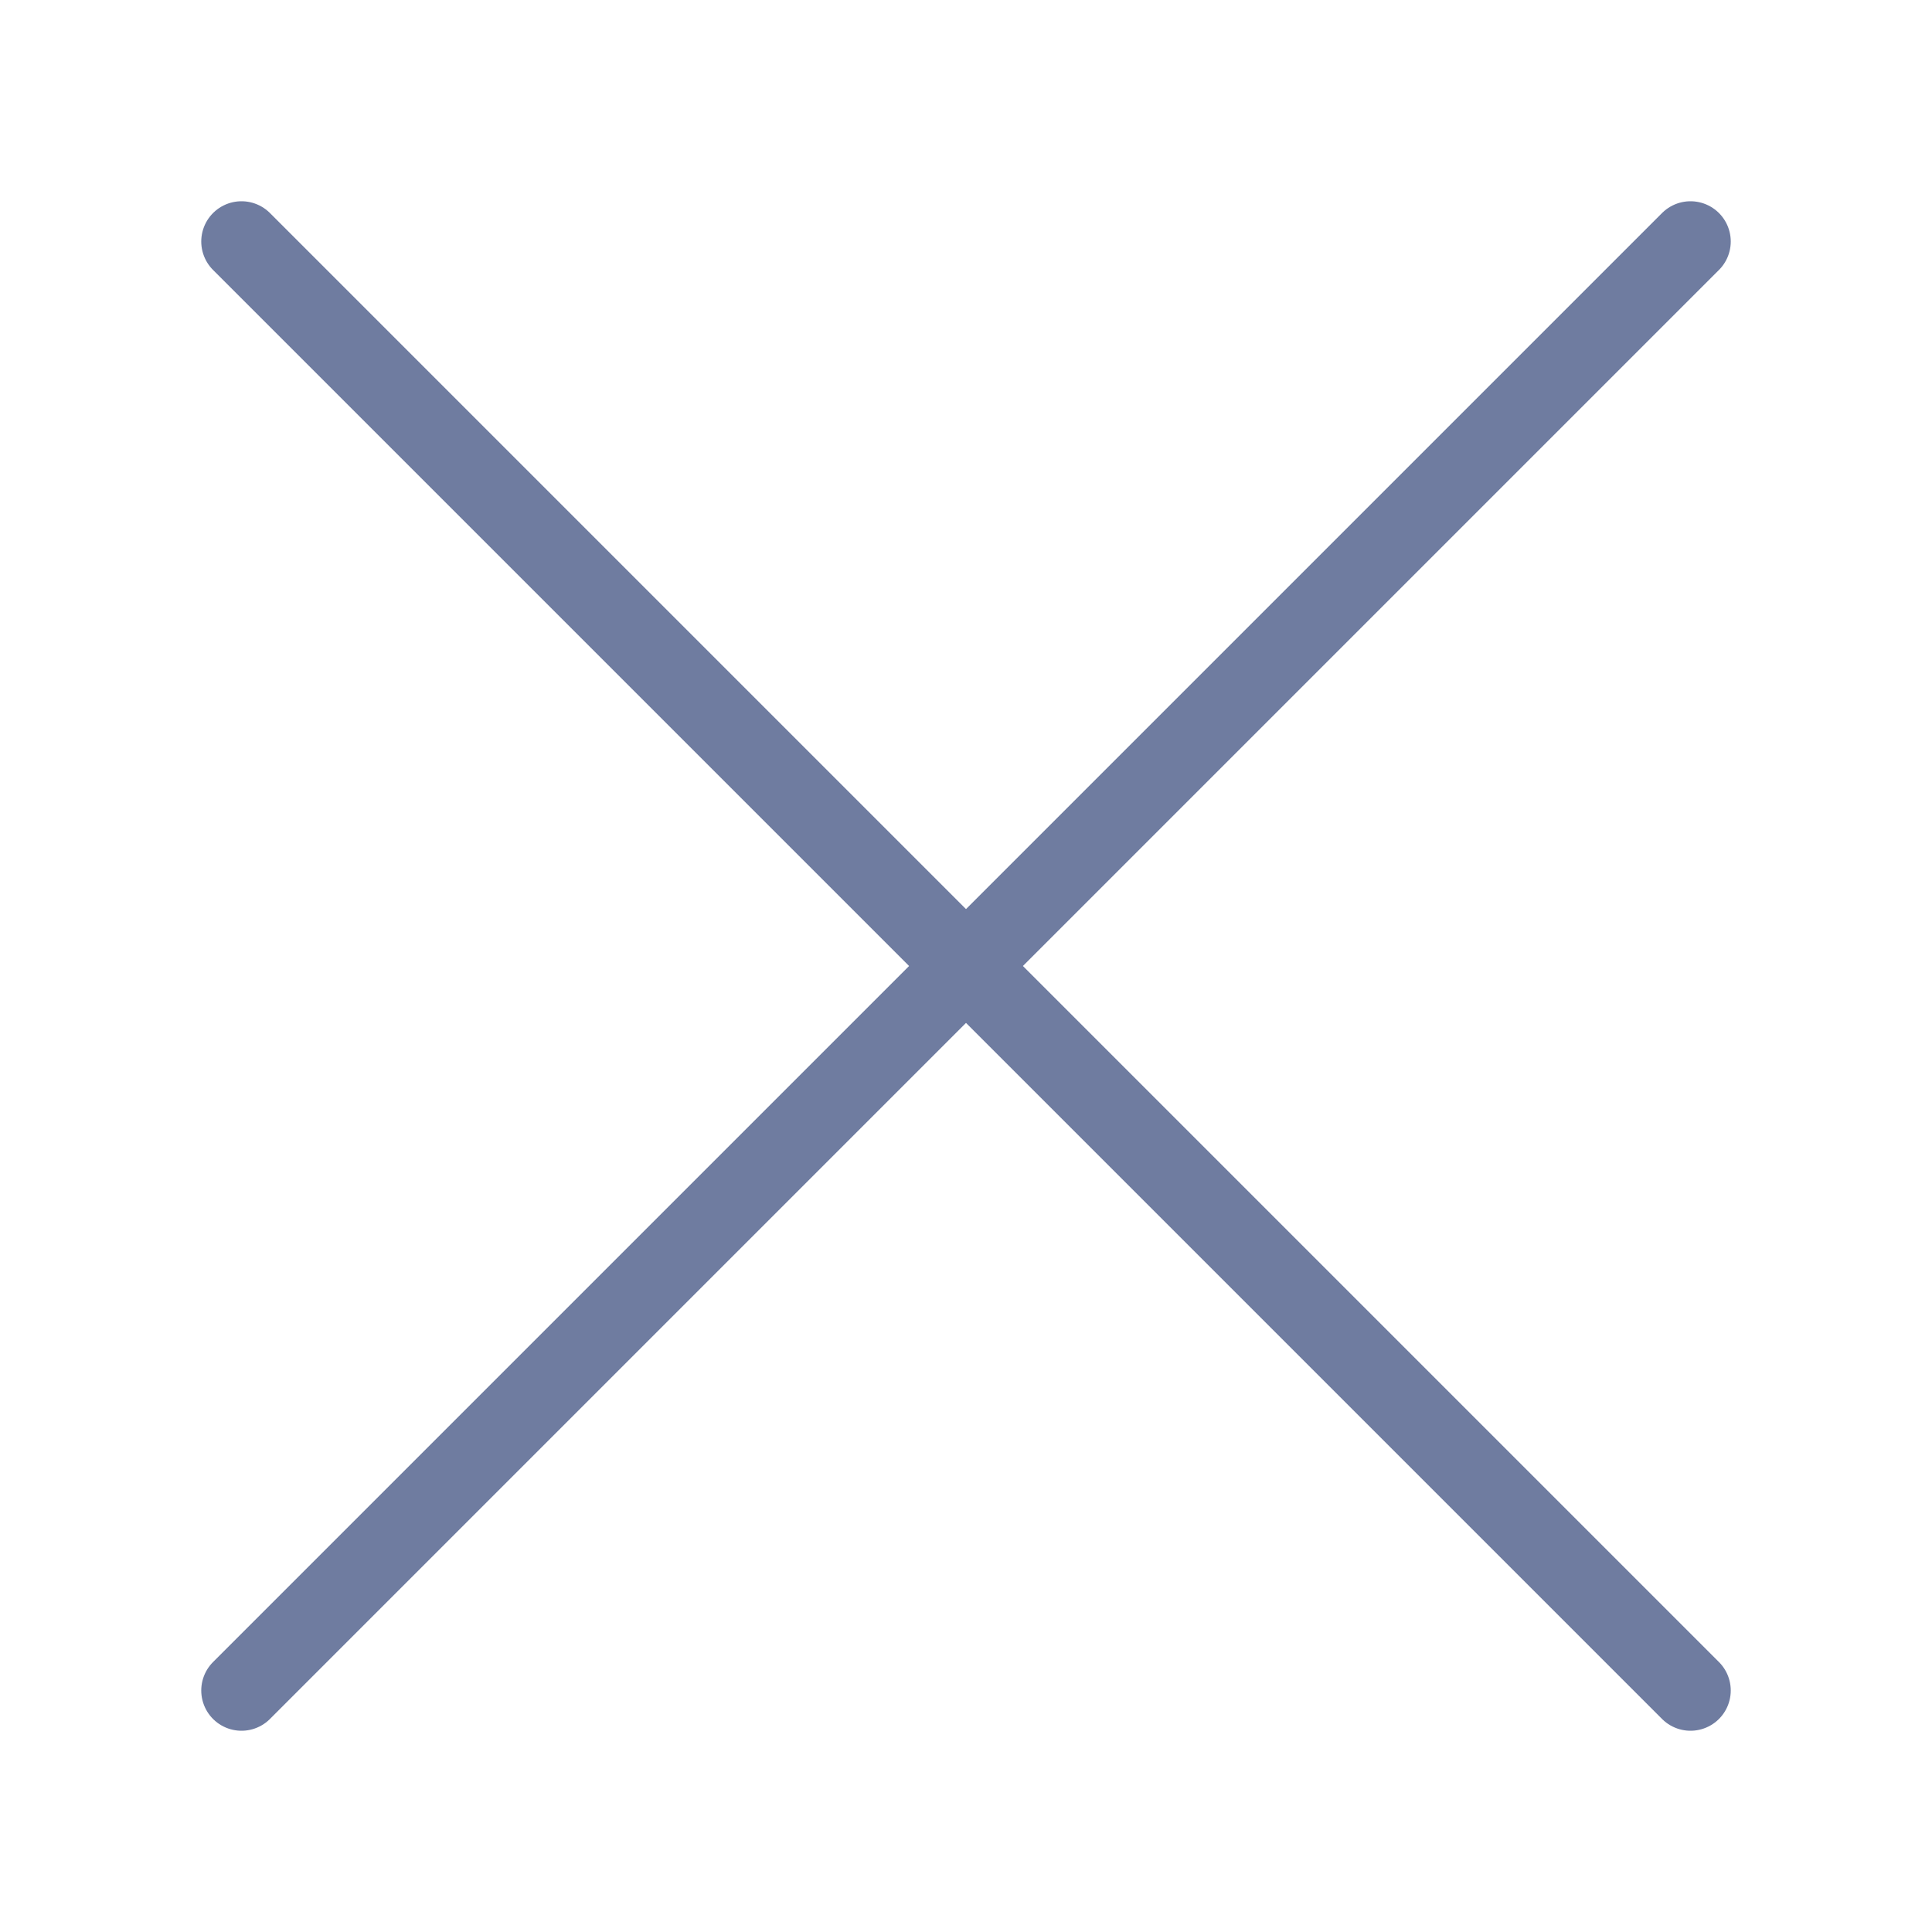
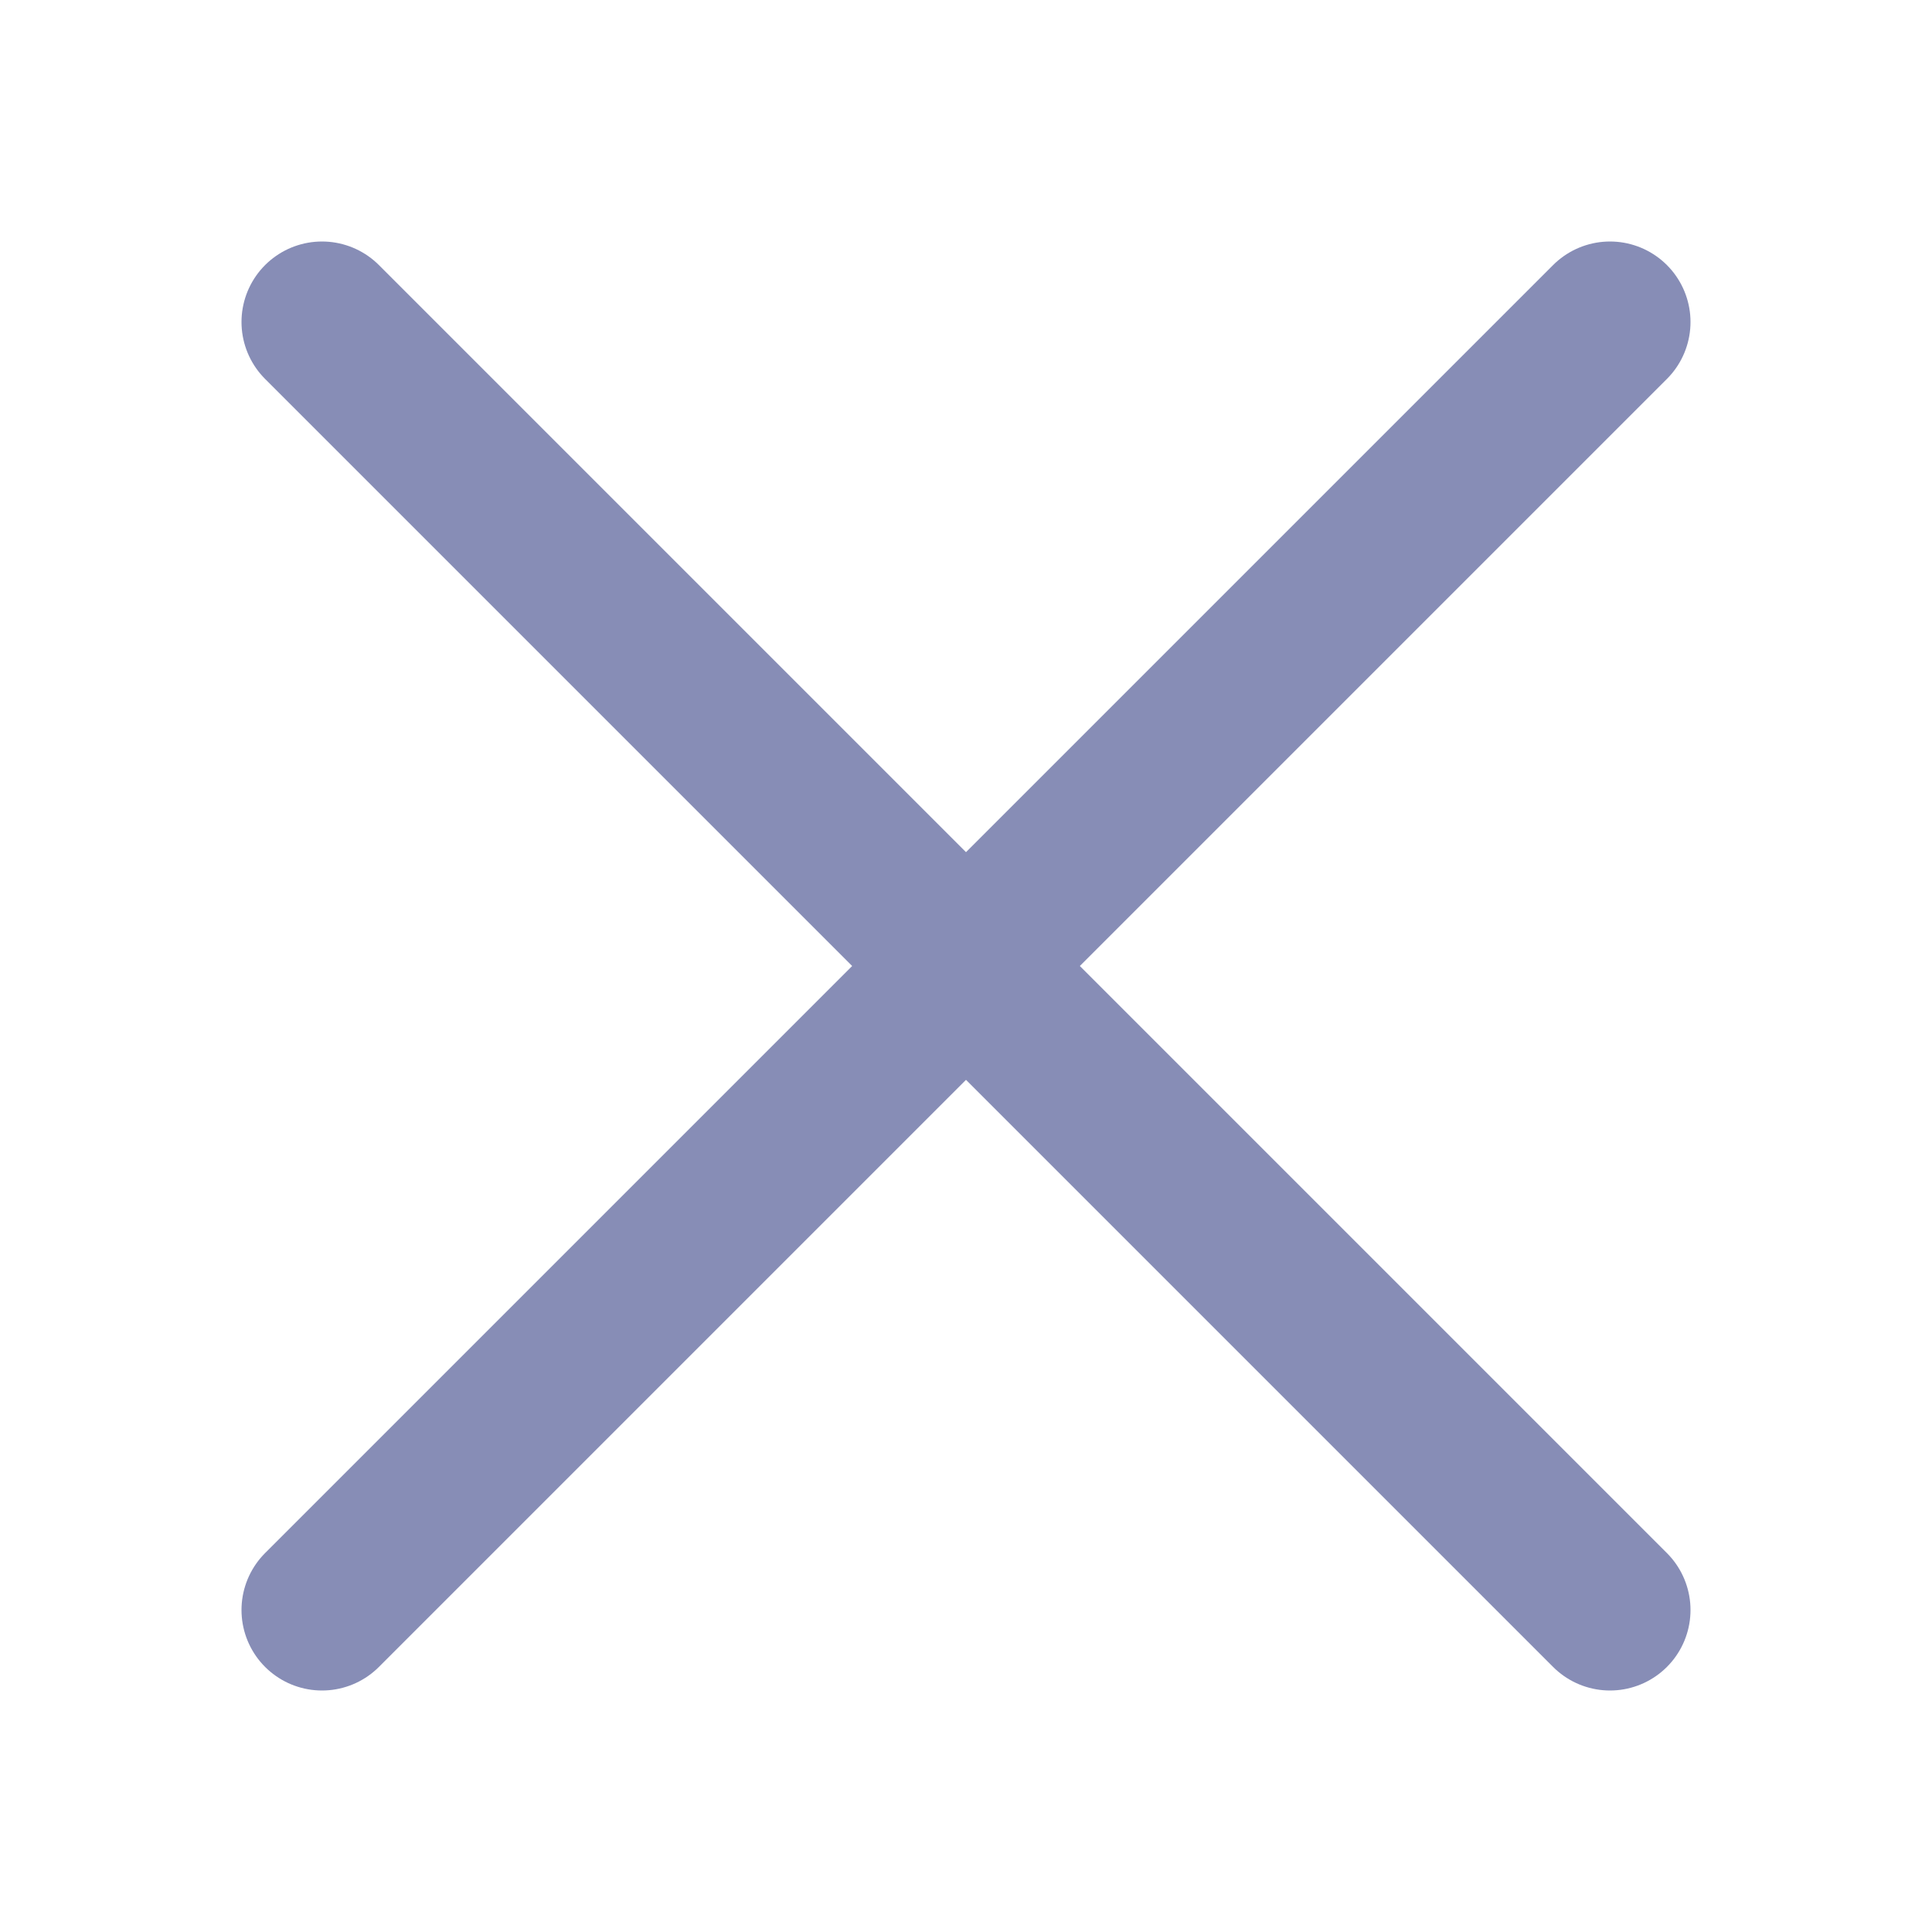
<svg xmlns="http://www.w3.org/2000/svg" width="24" height="24" viewBox="0 0 24 24" fill="none">
-   <path d="M21 21L3 3M21 3L3 21" stroke="#6F7CA0" stroke-linecap="round" stroke-linejoin="round" />
+   <path d="M20 20L4 4M20 4L4 20" stroke="#878DB6" stroke-width="2" stroke-linecap="round" stroke-linejoin="round" />
</svg>
